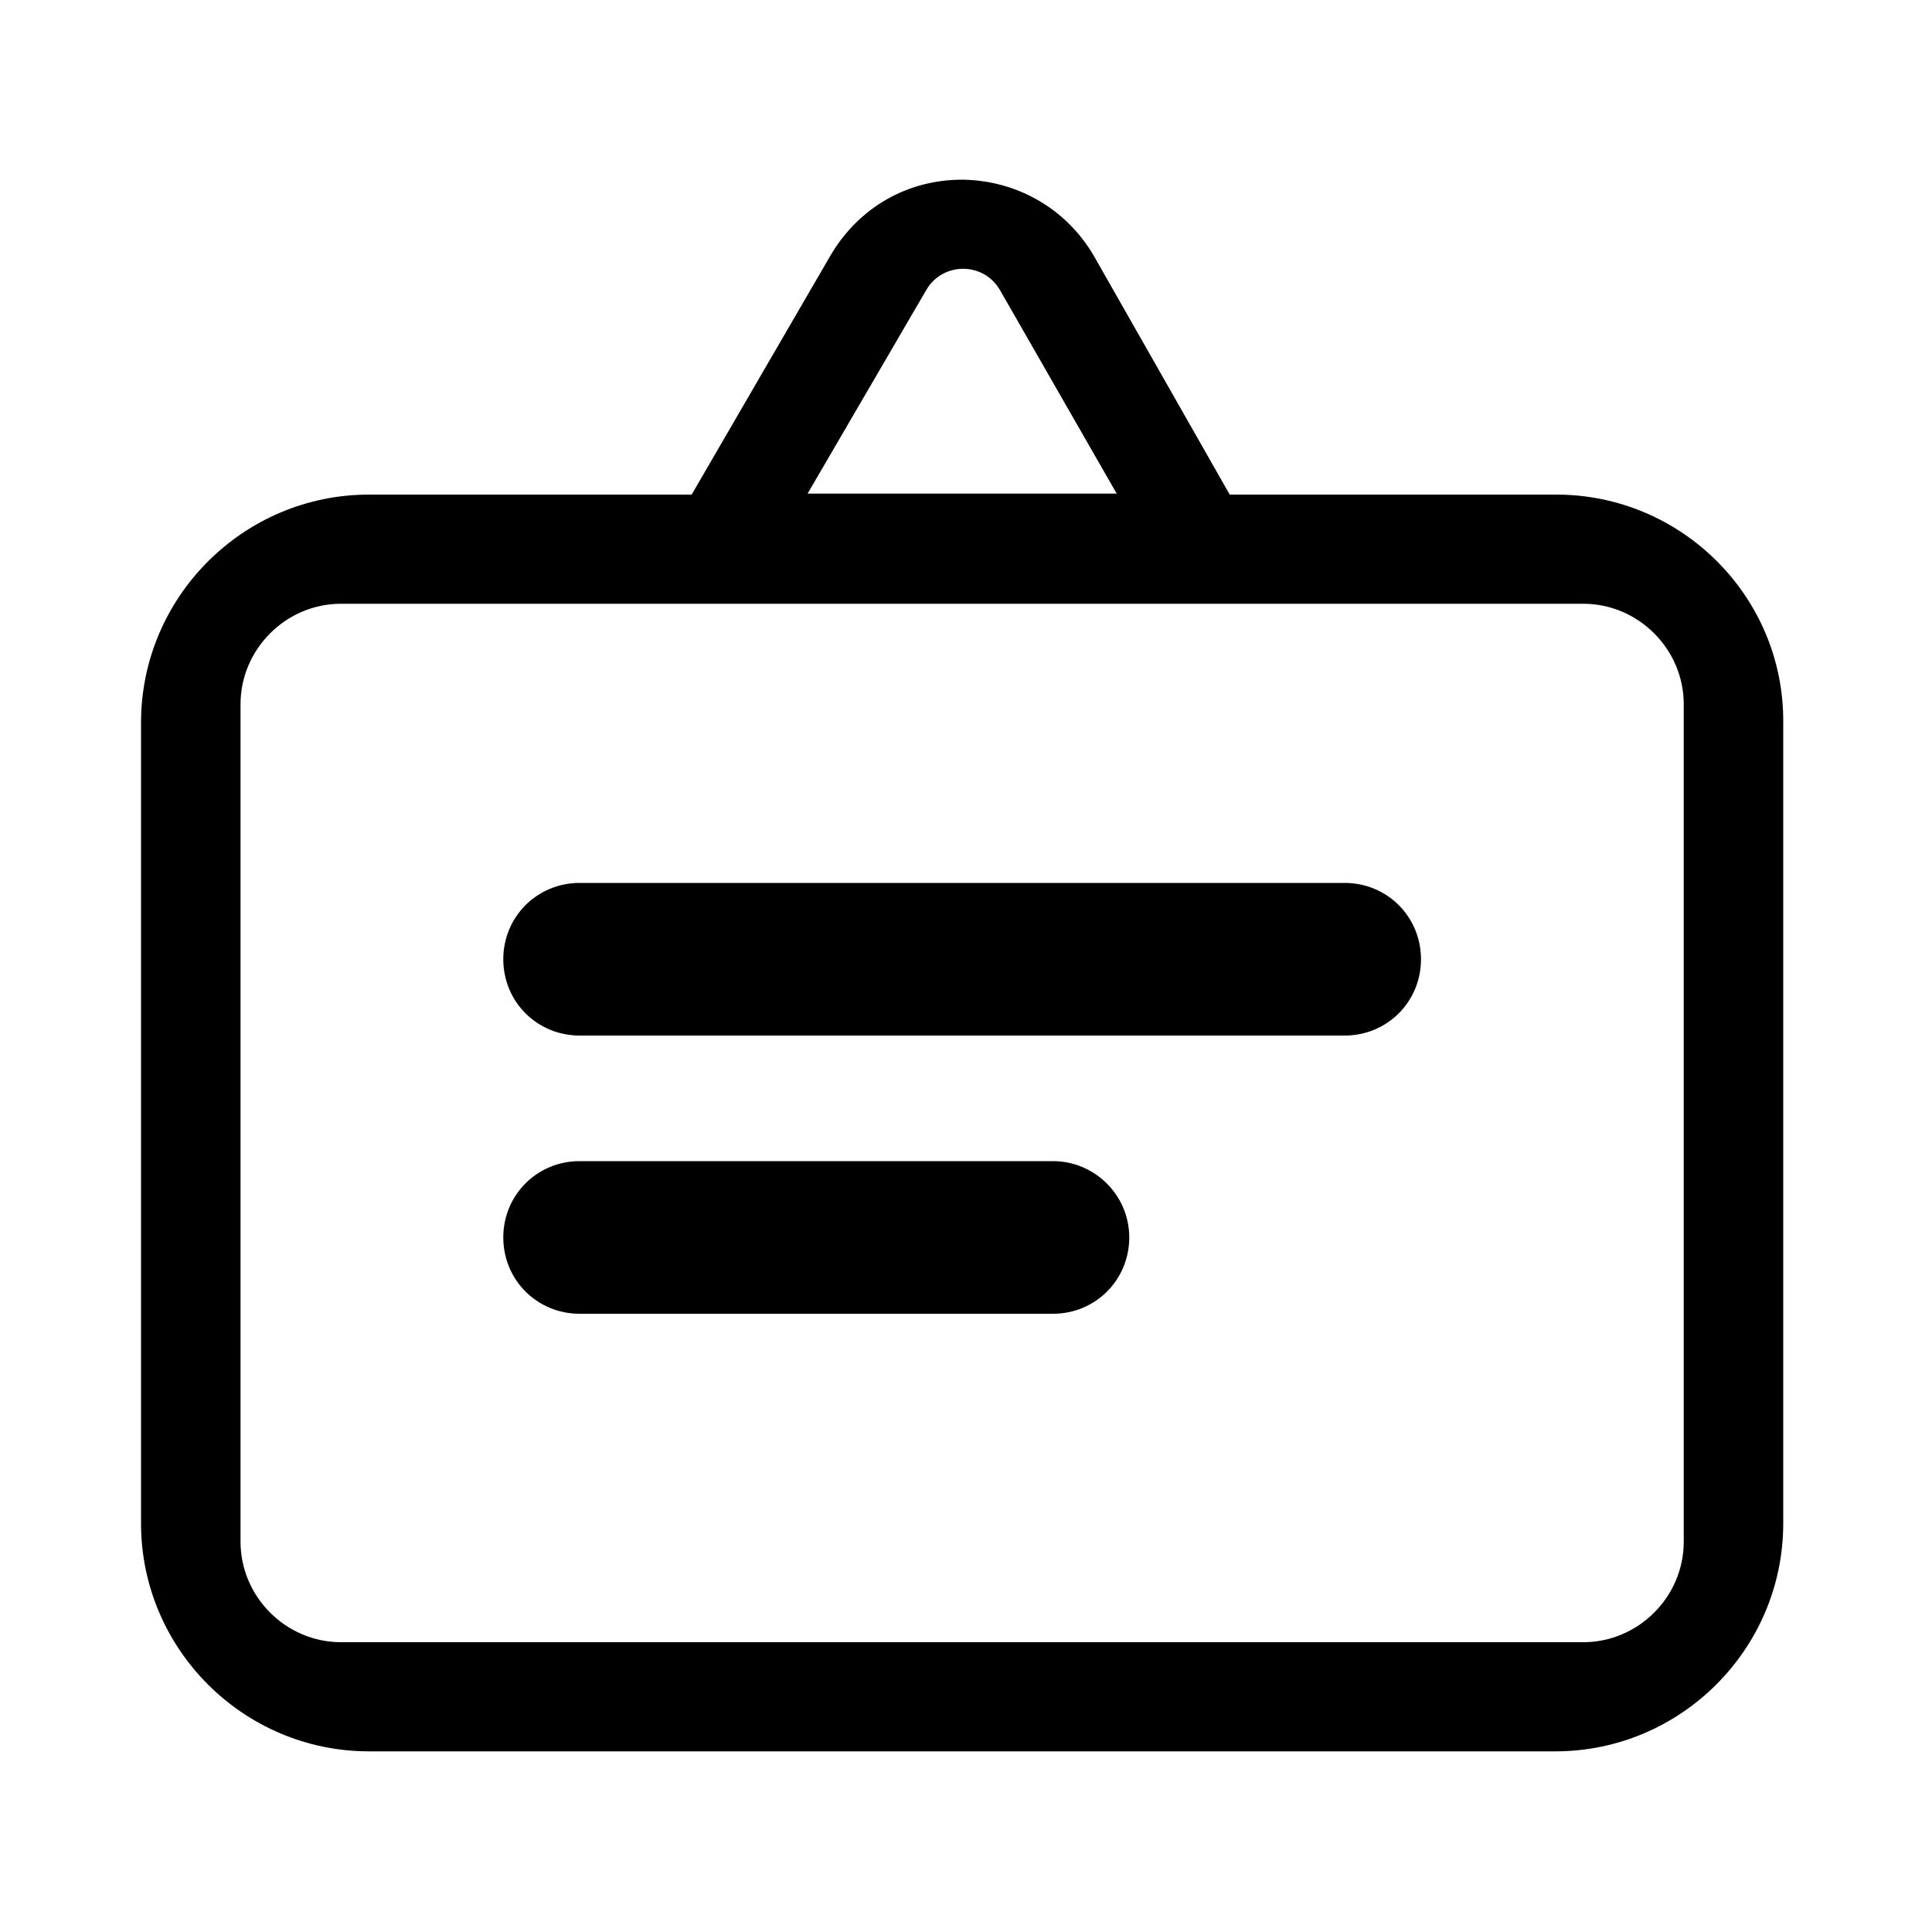
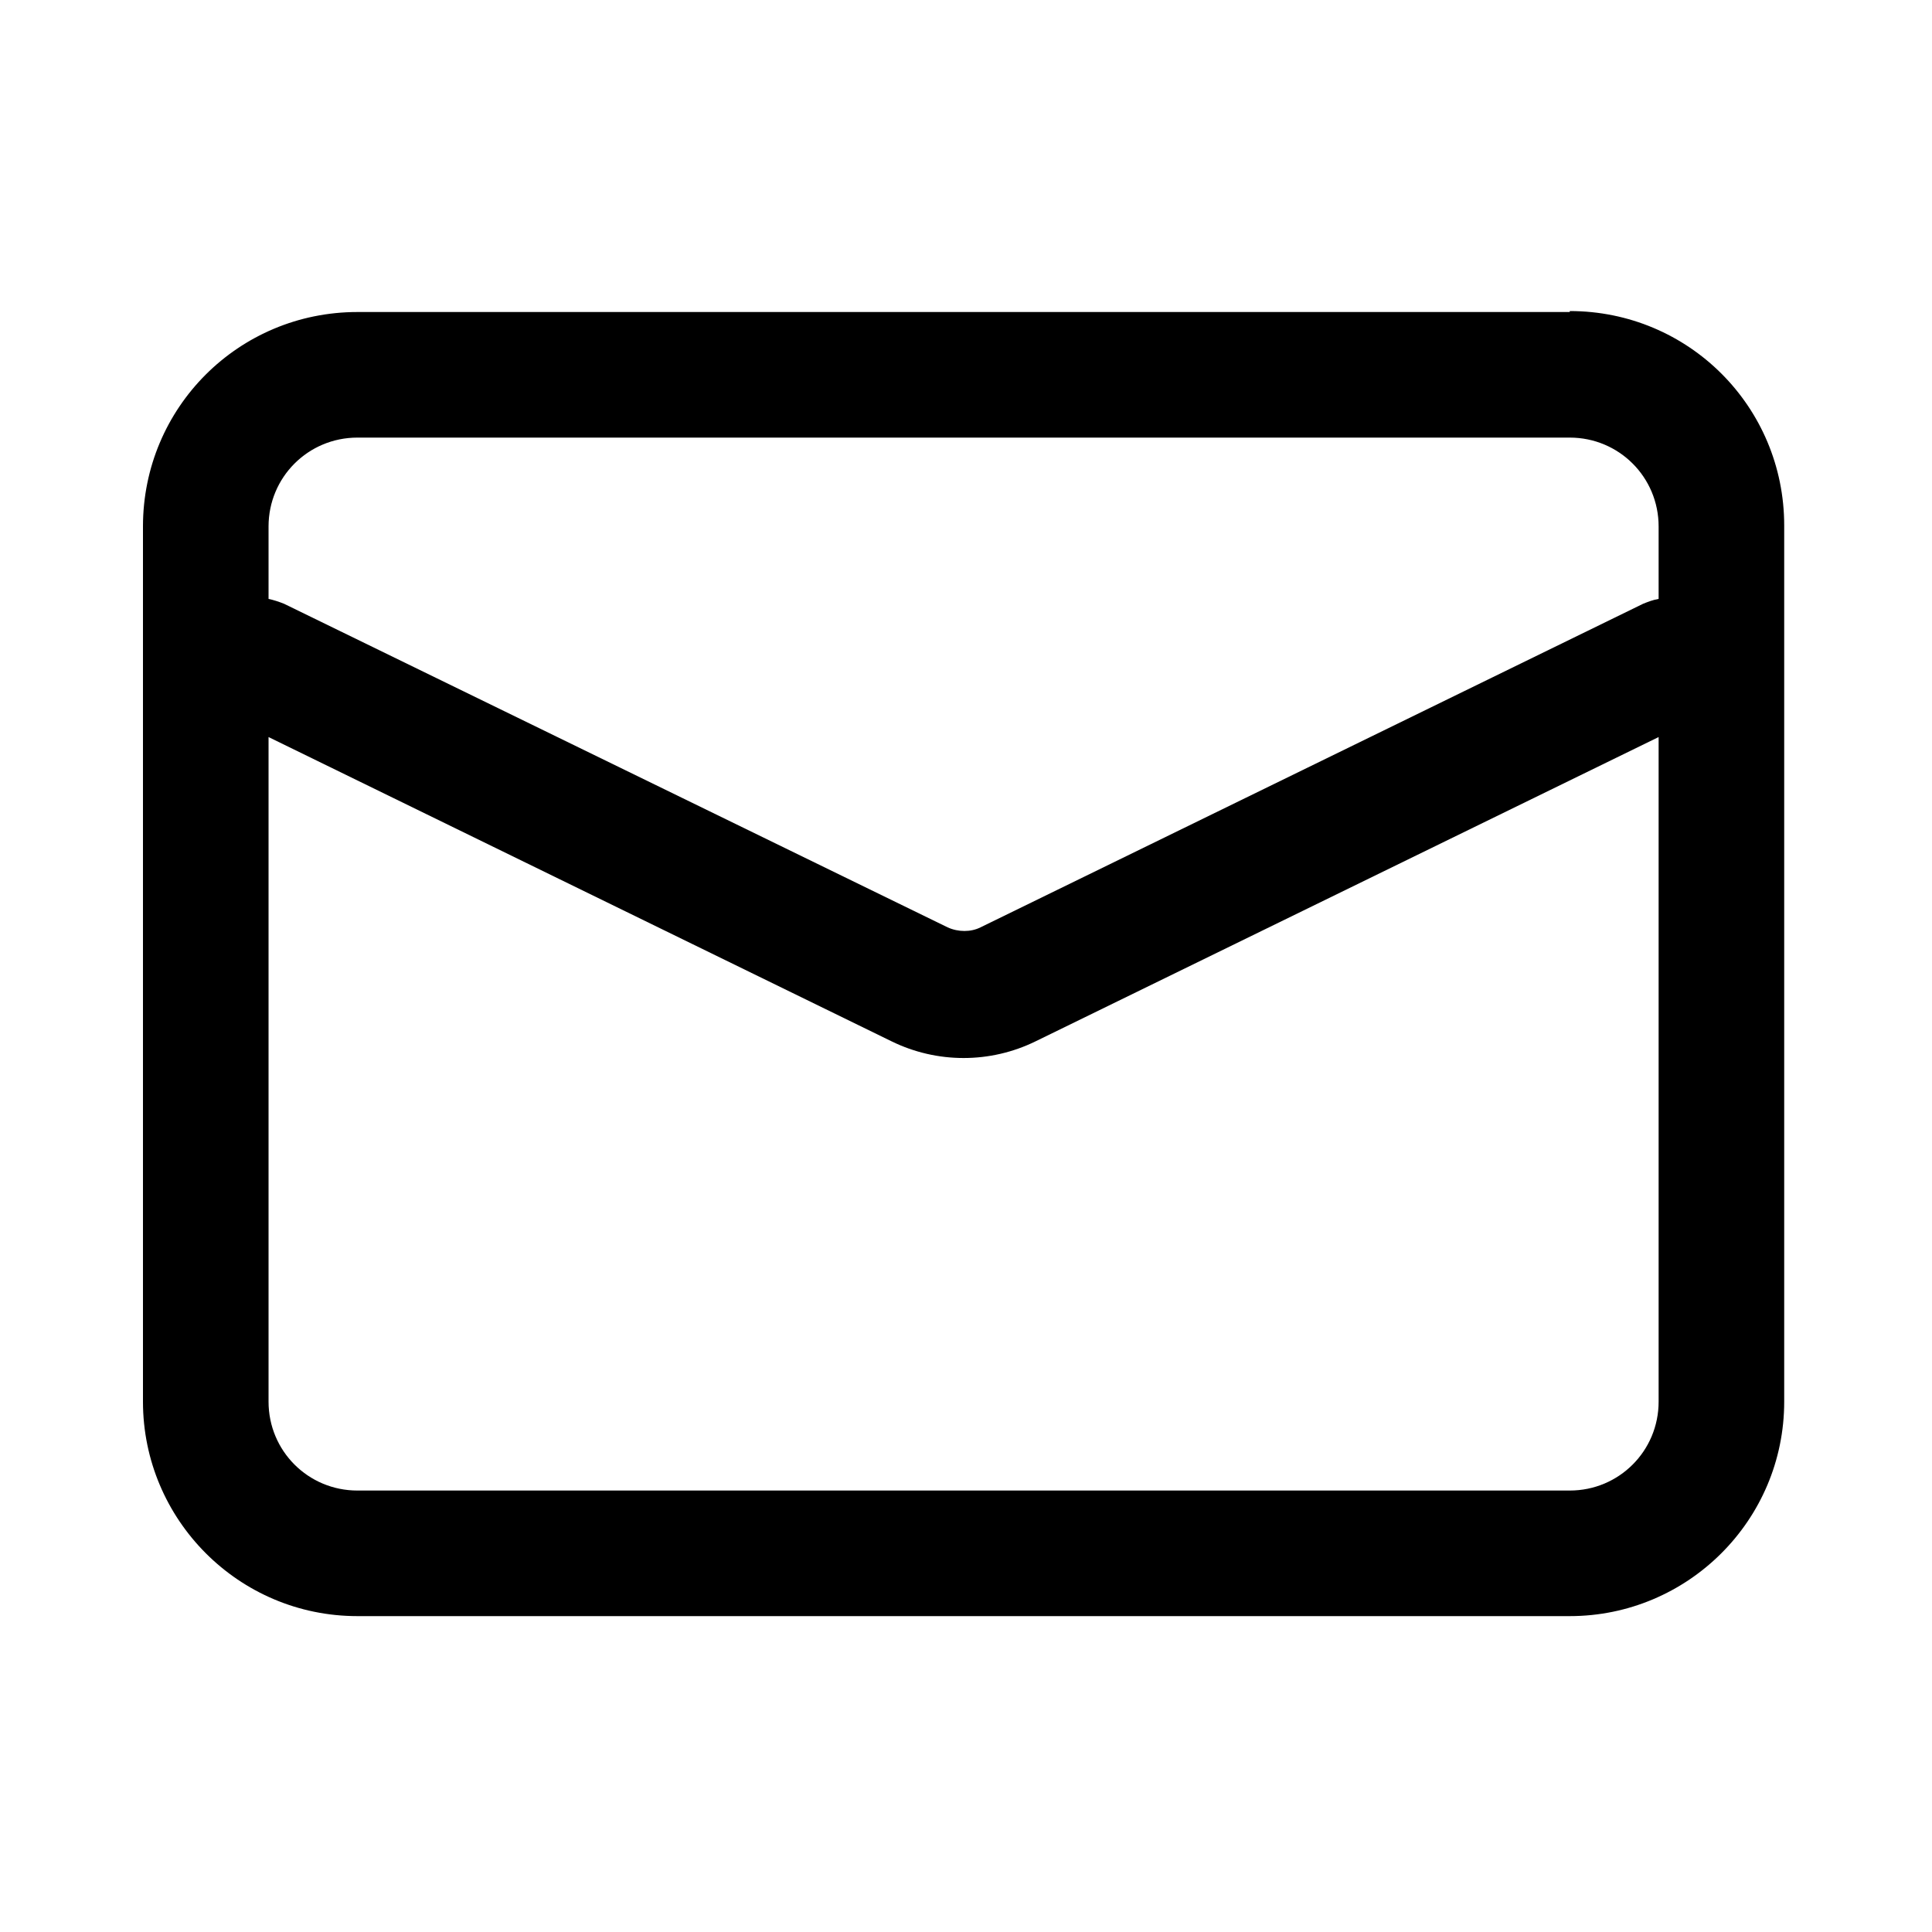
<svg xmlns="http://www.w3.org/2000/svg" version="1.1" id="图层_1" x="0px" y="0px" viewBox="0 0 200 200" style="enable-background:new 0 0 200 200;" xml:space="preserve">
  <g id="页面-1">
-     <g id="首页1" transform="translate(-1171, -197)">
-       <g id="通知消息" transform="translate(1171, 197)">
-         <path id="形状" d="M161.1,51.2h-33.8l-14-24.6c-2.8-4.9-7.9-7.9-13.6-8h-0.1c-5.7,0-10.7,2.9-13.6,7.8L71.6,51.2H38.2     c-13,0-23.6,10.6-23.6,23.6v82.9c0,13,10.6,23.6,23.6,23.6H161c13,0,23.6-10.6,23.6-23.6V74.8C184.7,61.8,174.1,51.2,161.1,51.2z      M95.9,30c1.7-2.9,5.9-2.9,7.6,0l12.1,21.1h-32L95.9,30L95.9,30z M174.3,159.6c0,5.7-4.7,10.4-10.4,10.4H35.3     c-5.7,0-10.4-4.7-10.4-10.4V72.9c0-5.7,4.7-10.4,10.4-10.4h128.6c5.7,0,10.4,4.7,10.4,10.4V159.6z" />
-         <path id="形状_1_" d="M139.2,91.4H60c-4.4,0-7.9,3.5-7.9,7.9s3.5,7.9,7.9,7.9h79.2c4.4,0,7.9-3.5,7.9-7.9     S143.6,91.4,139.2,91.4L139.2,91.4z M109,120.2H60c-4.4,0-7.9,3.5-7.9,7.9c0,4.4,3.5,7.9,7.9,7.9H109c4.4,0,7.9-3.5,7.9-7.9     C116.9,123.7,113.3,120.2,109,120.2z" />
+     <g id="首页1" transform="translate(-224, -840)">
+       <g id="邮箱" transform="translate(224, 840)">
+         <path id="形状结合" d="M162.5,32.2c12.3,0,22.2,9.9,22.2,22.2v90.7c0,12.3-10,22.2-22.2,22.2H37c-12.3,0-22.2-10-22.2-22.2     V54.5c0-12.3,9.9-22.2,22.2-22.2H162.5z M171.7,76.3l-64.5,31.5c-4.7,2.3-10.2,2.3-14.9,0L27.8,76.3l0,68.8     c0,5.1,4.1,9.2,9.2,9.2h125.5c5.1,0,9.2-4.1,9.2-9.2L171.7,76.3z M162.5,45.3H37c-5.1,0-9.2,4.1-9.2,9.2l0,7.5     c0.5,0.1,1.1,0.3,1.6,0.5L98.1,96c1.1,0.5,2.4,0.5,3.4,0l68.6-33.5c0.5-0.2,1-0.4,1.6-0.5l0-7.5     C171.7,49.4,167.6,45.3,162.5,45.3z" />
      </g>
    </g>
  </g>
</svg>
